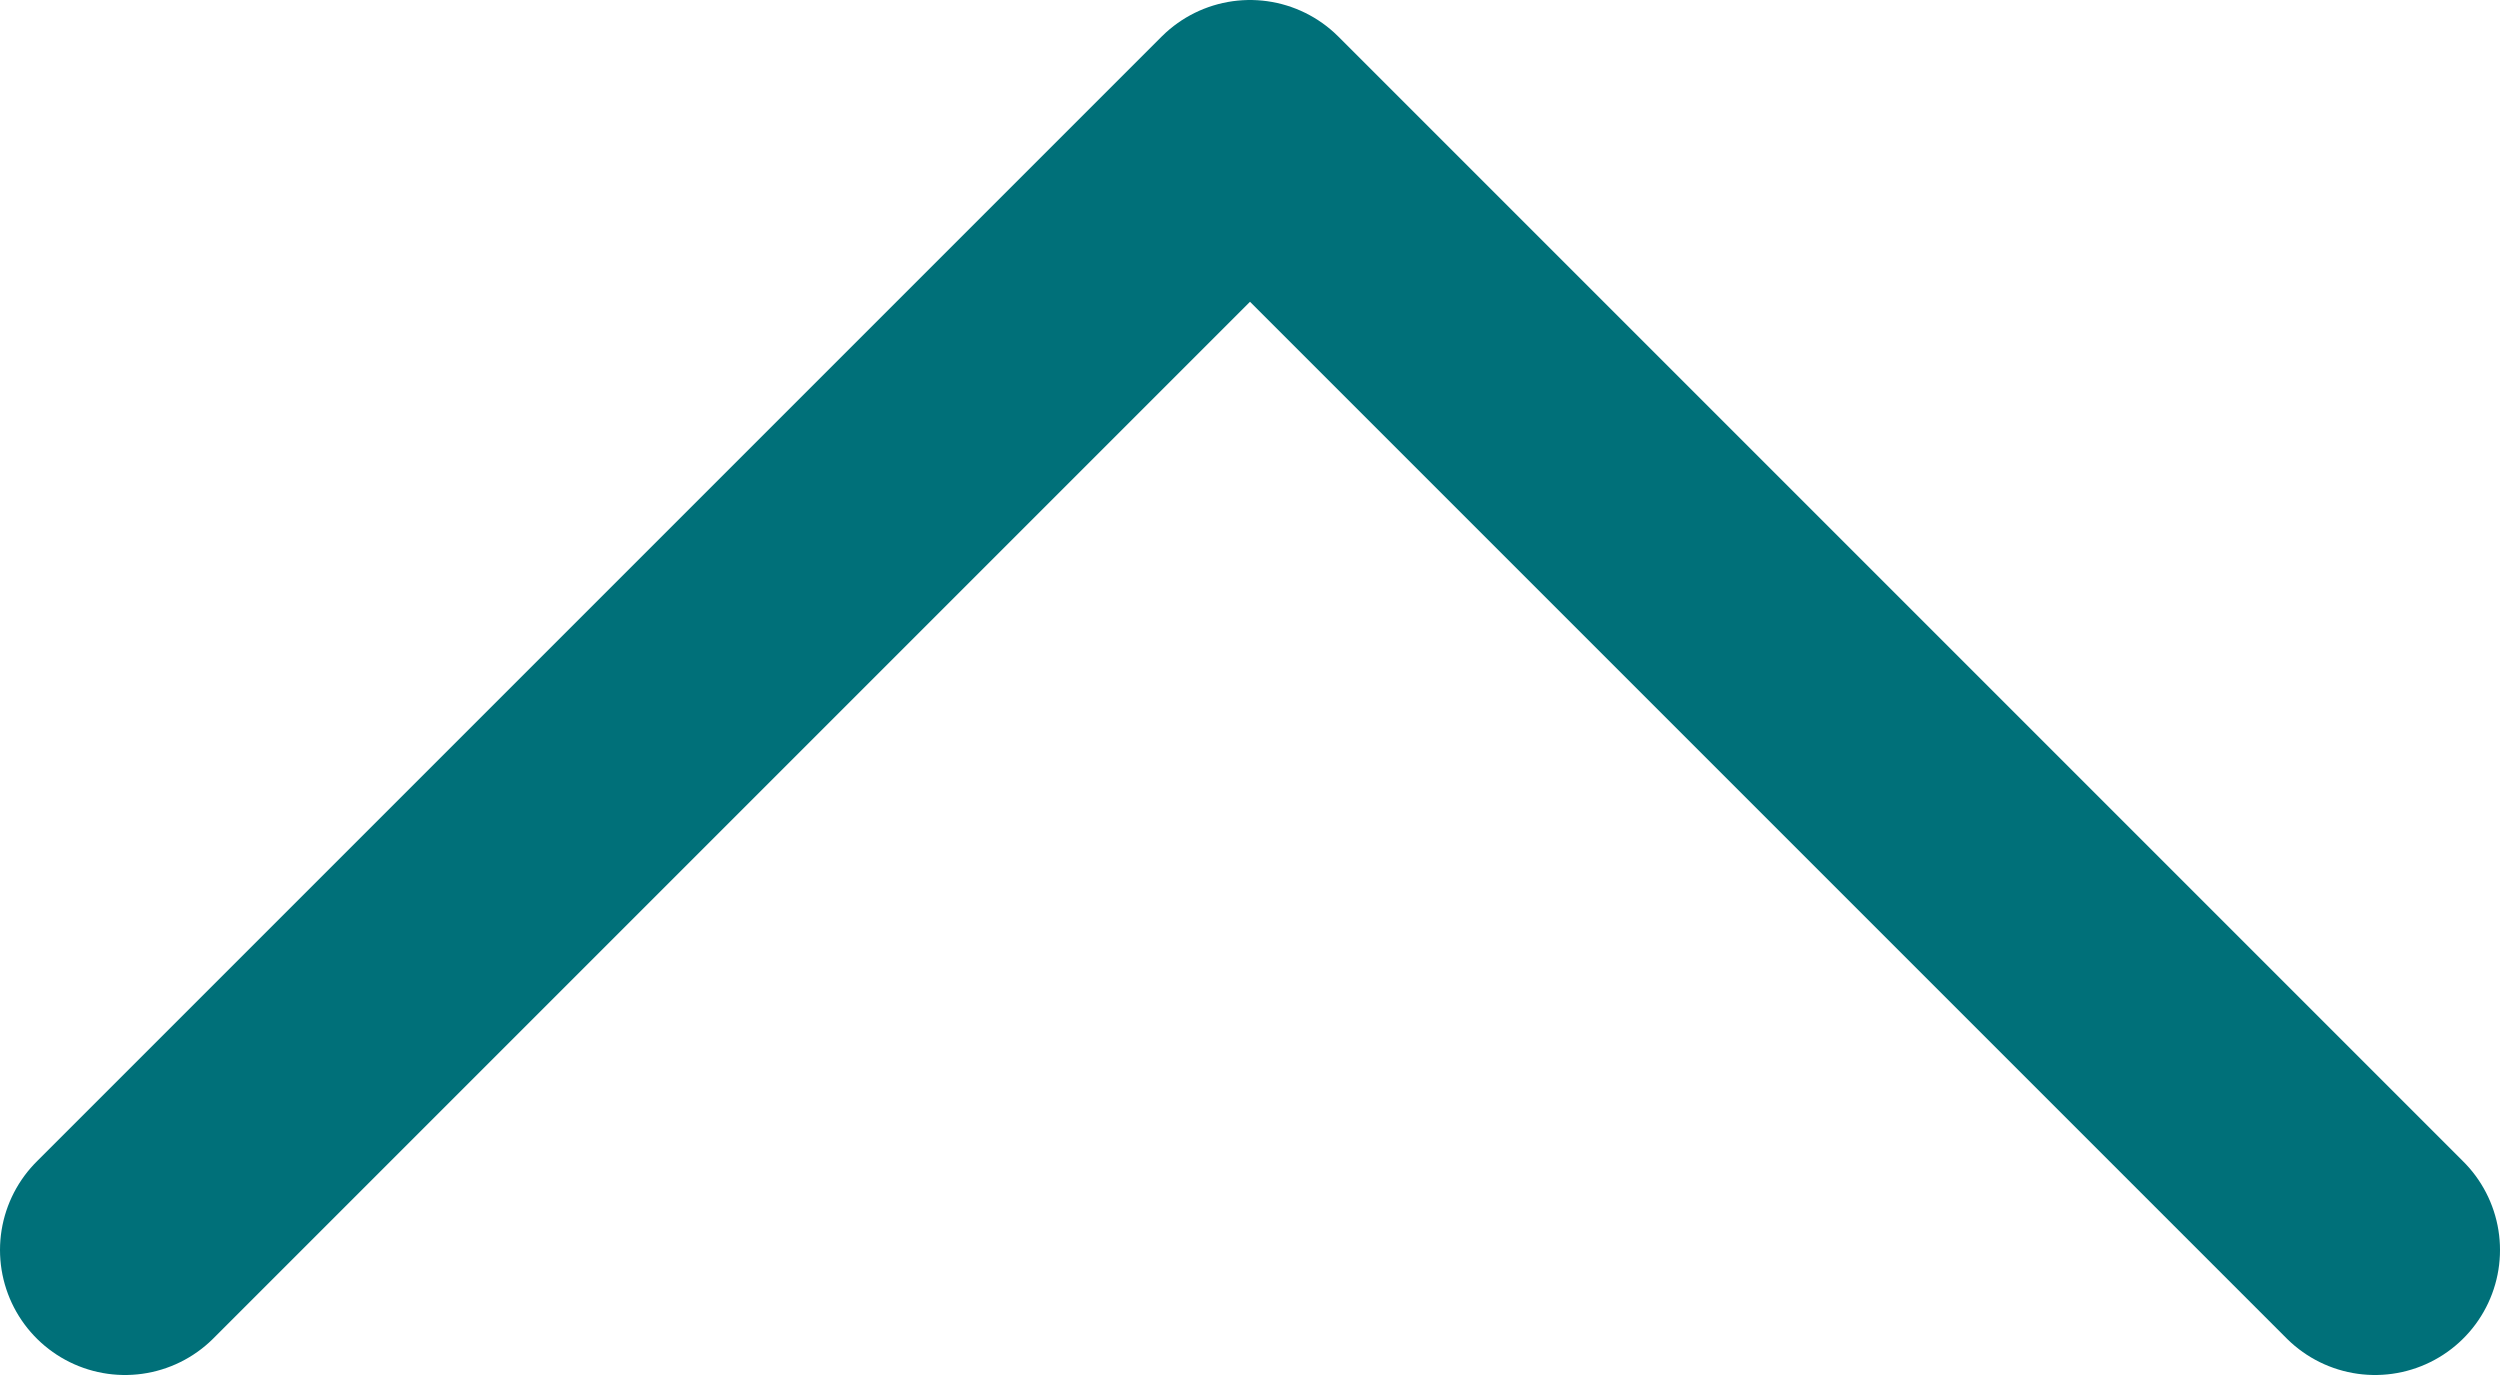
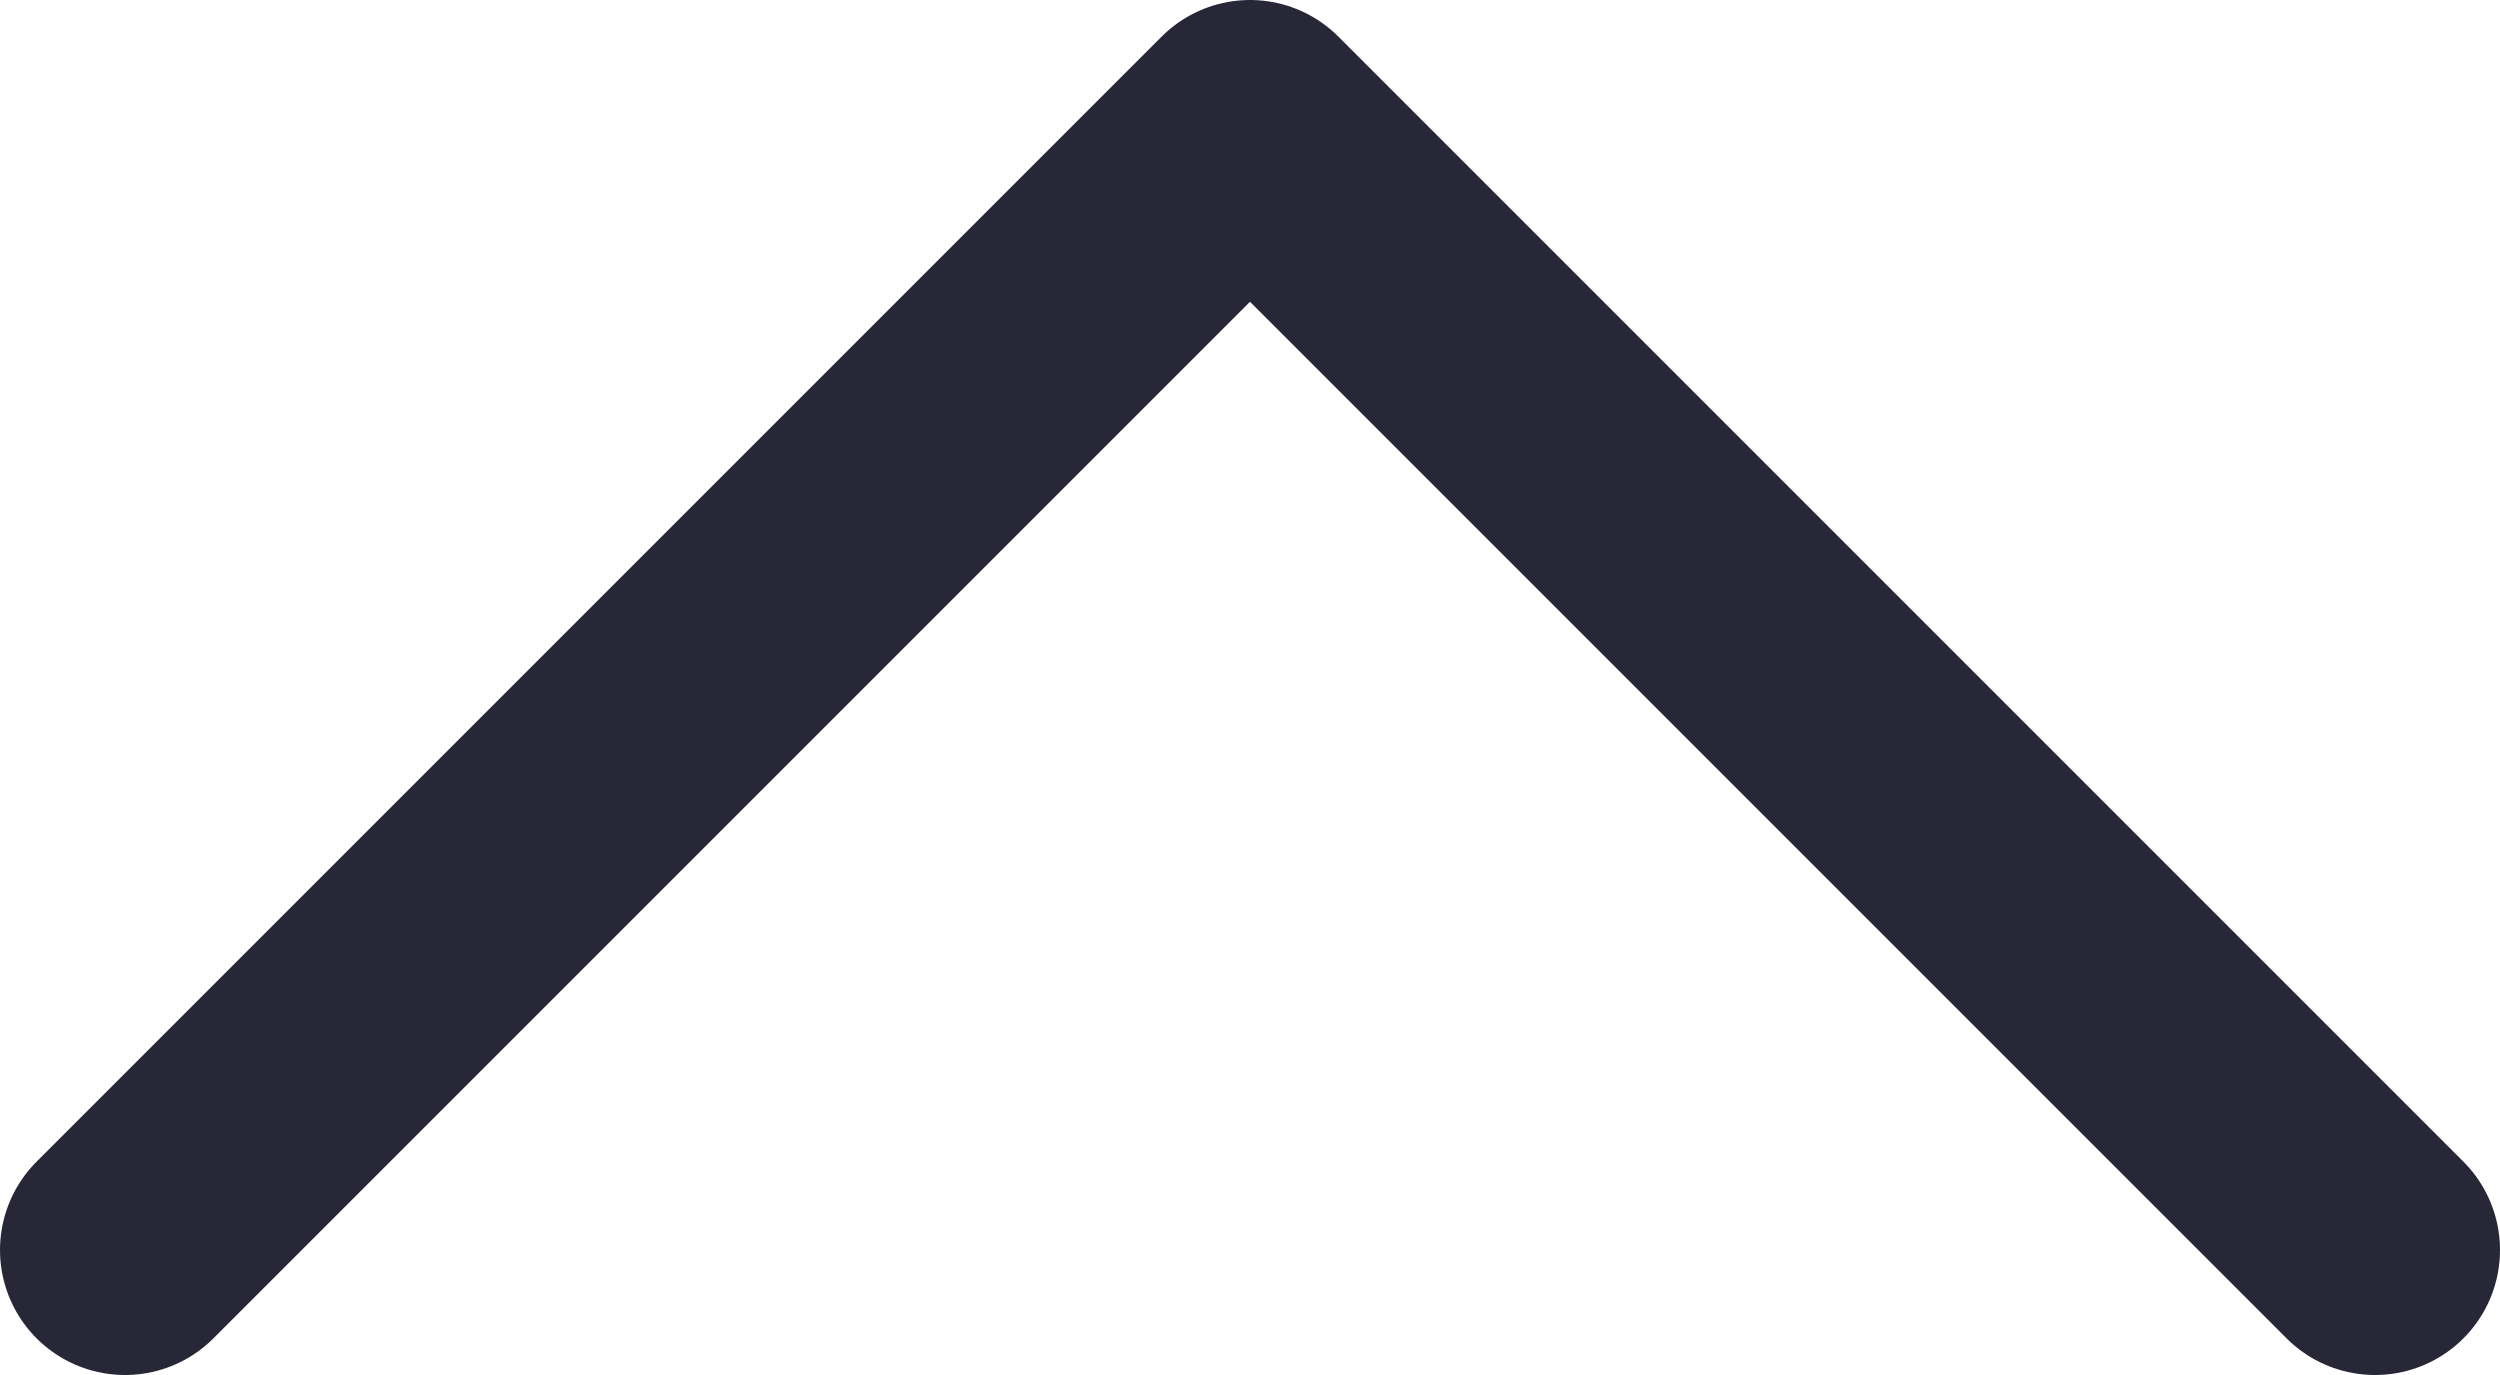
<svg xmlns="http://www.w3.org/2000/svg" width="20" height="11" viewBox="0 0 20 11" fill="none">
-   <path d="M1 10L10 1L19 10" stroke="#007079" stroke-width="2" stroke-linecap="round" stroke-linejoin="round" />
+   <path d="M1 10L10 1L19 10" stroke="#272738" stroke-width="2" stroke-linecap="round" stroke-linejoin="round" />
</svg>
